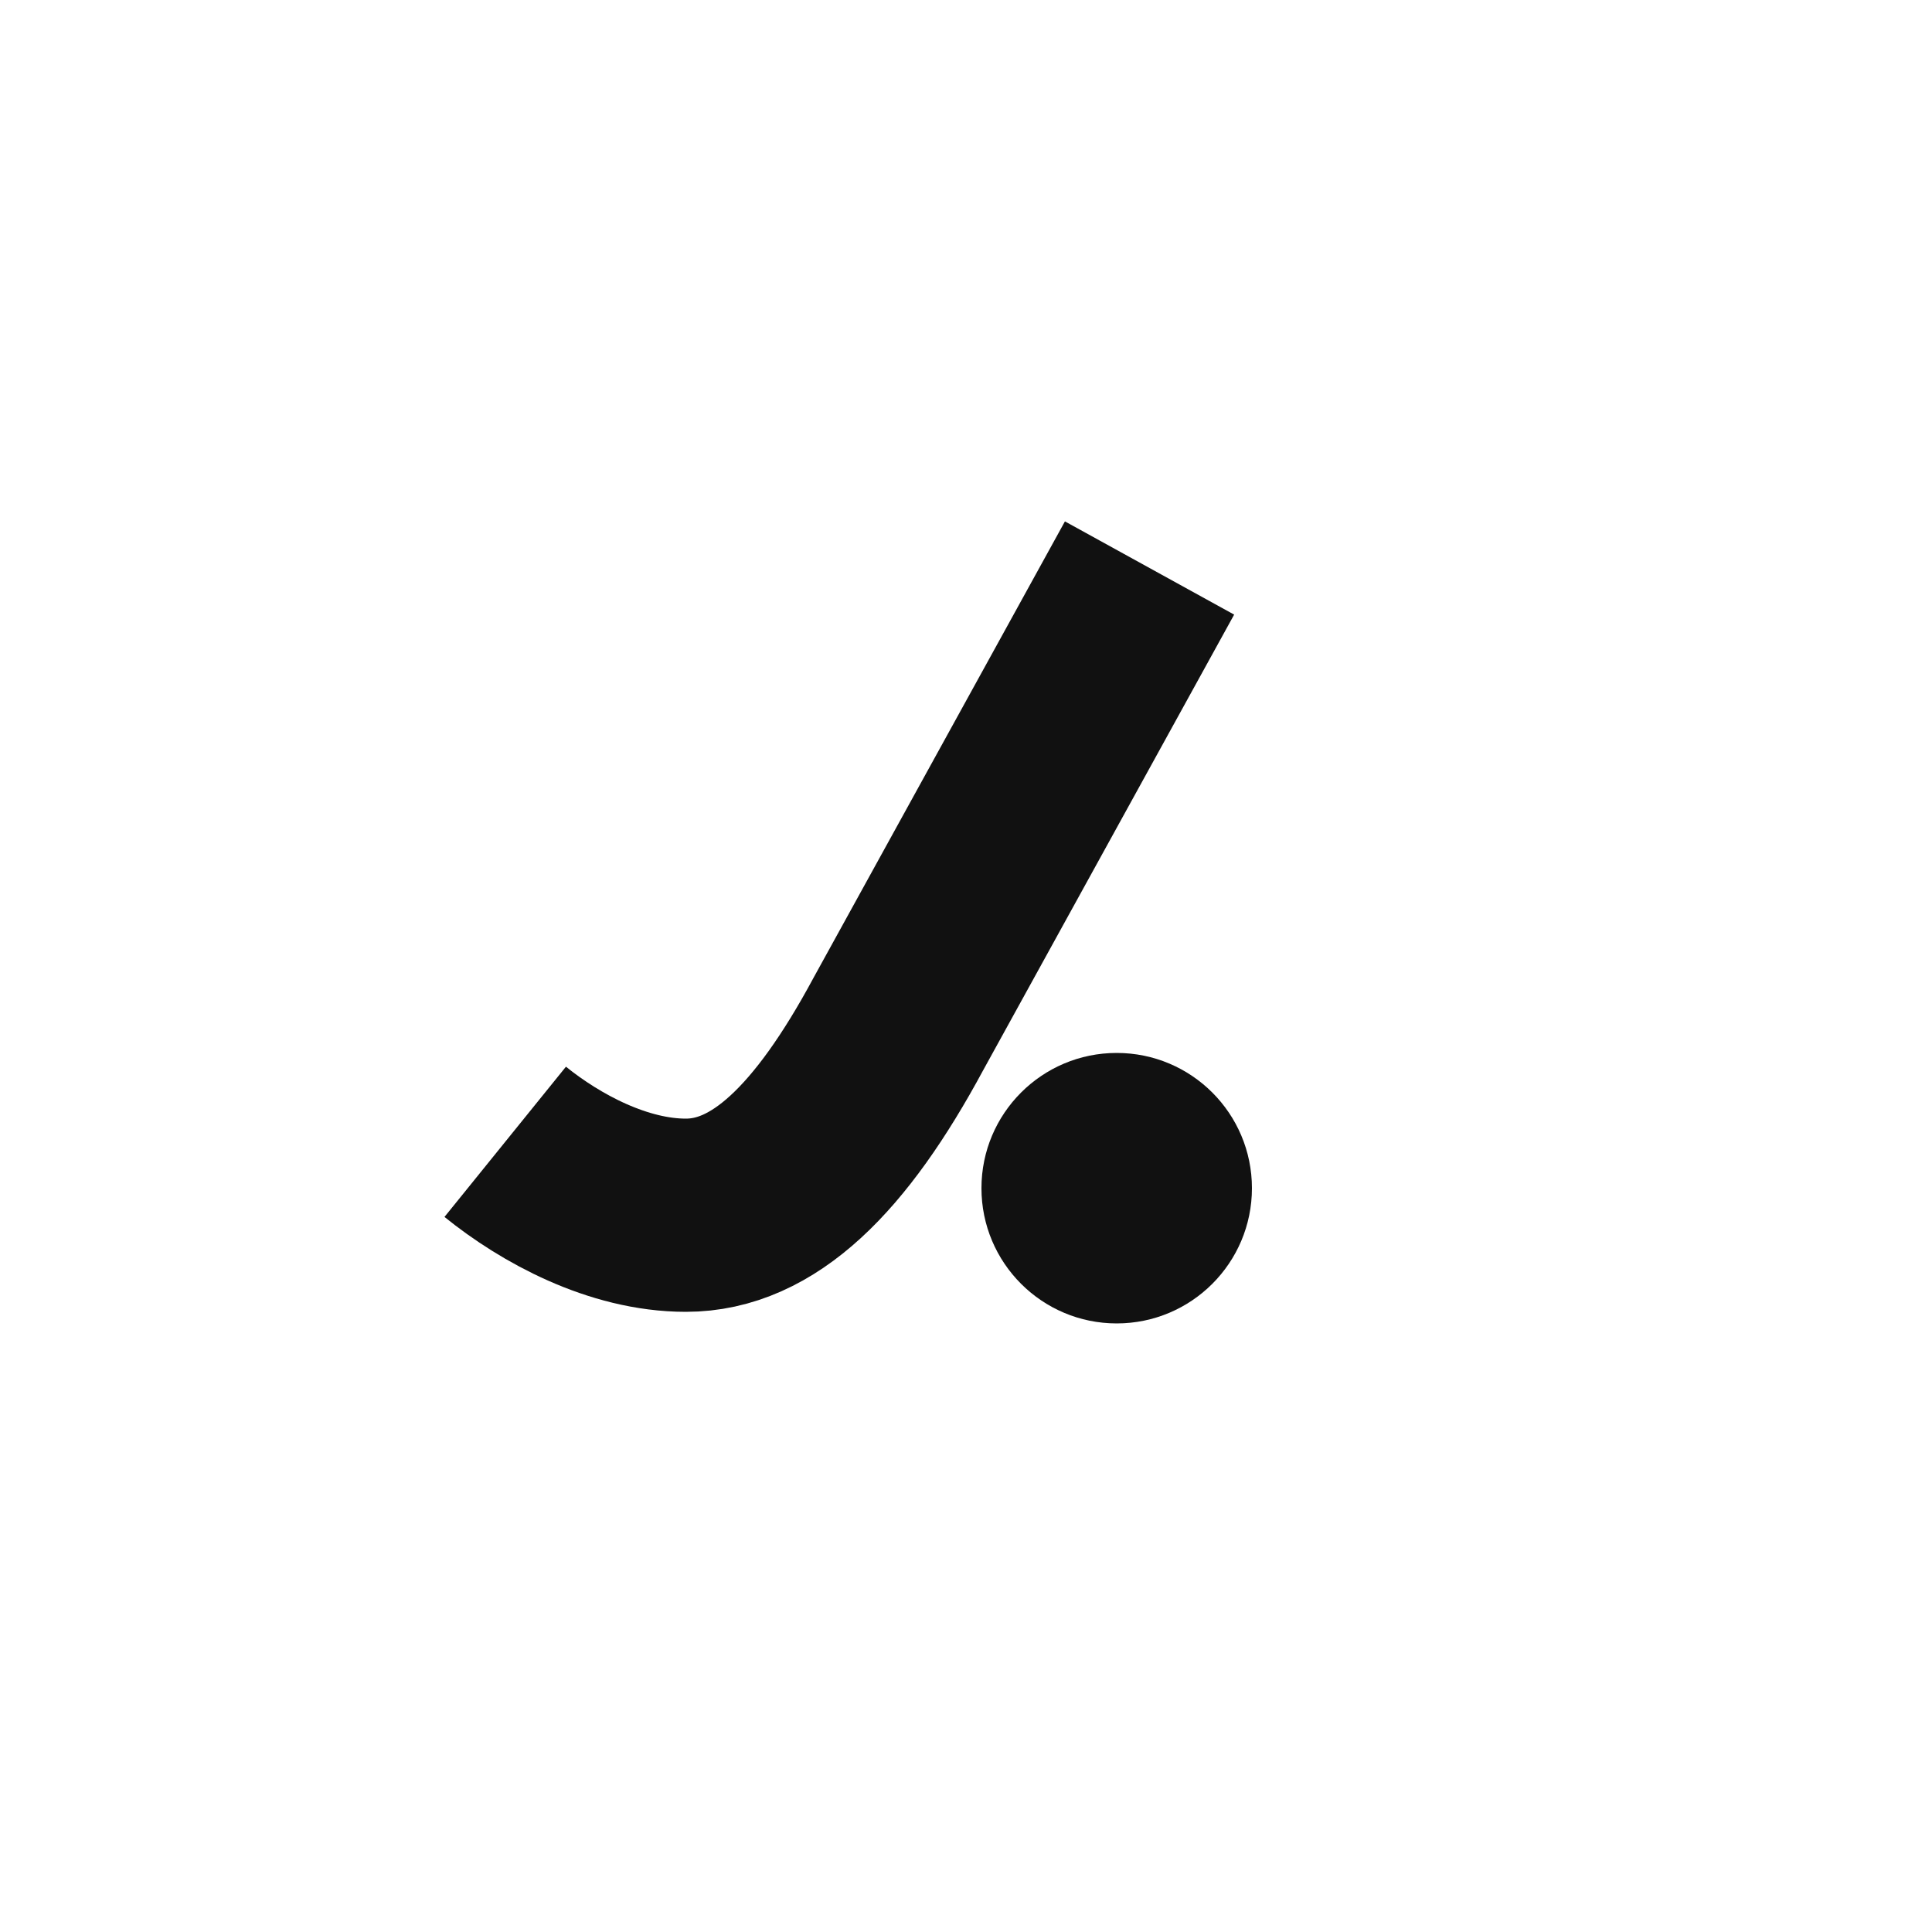
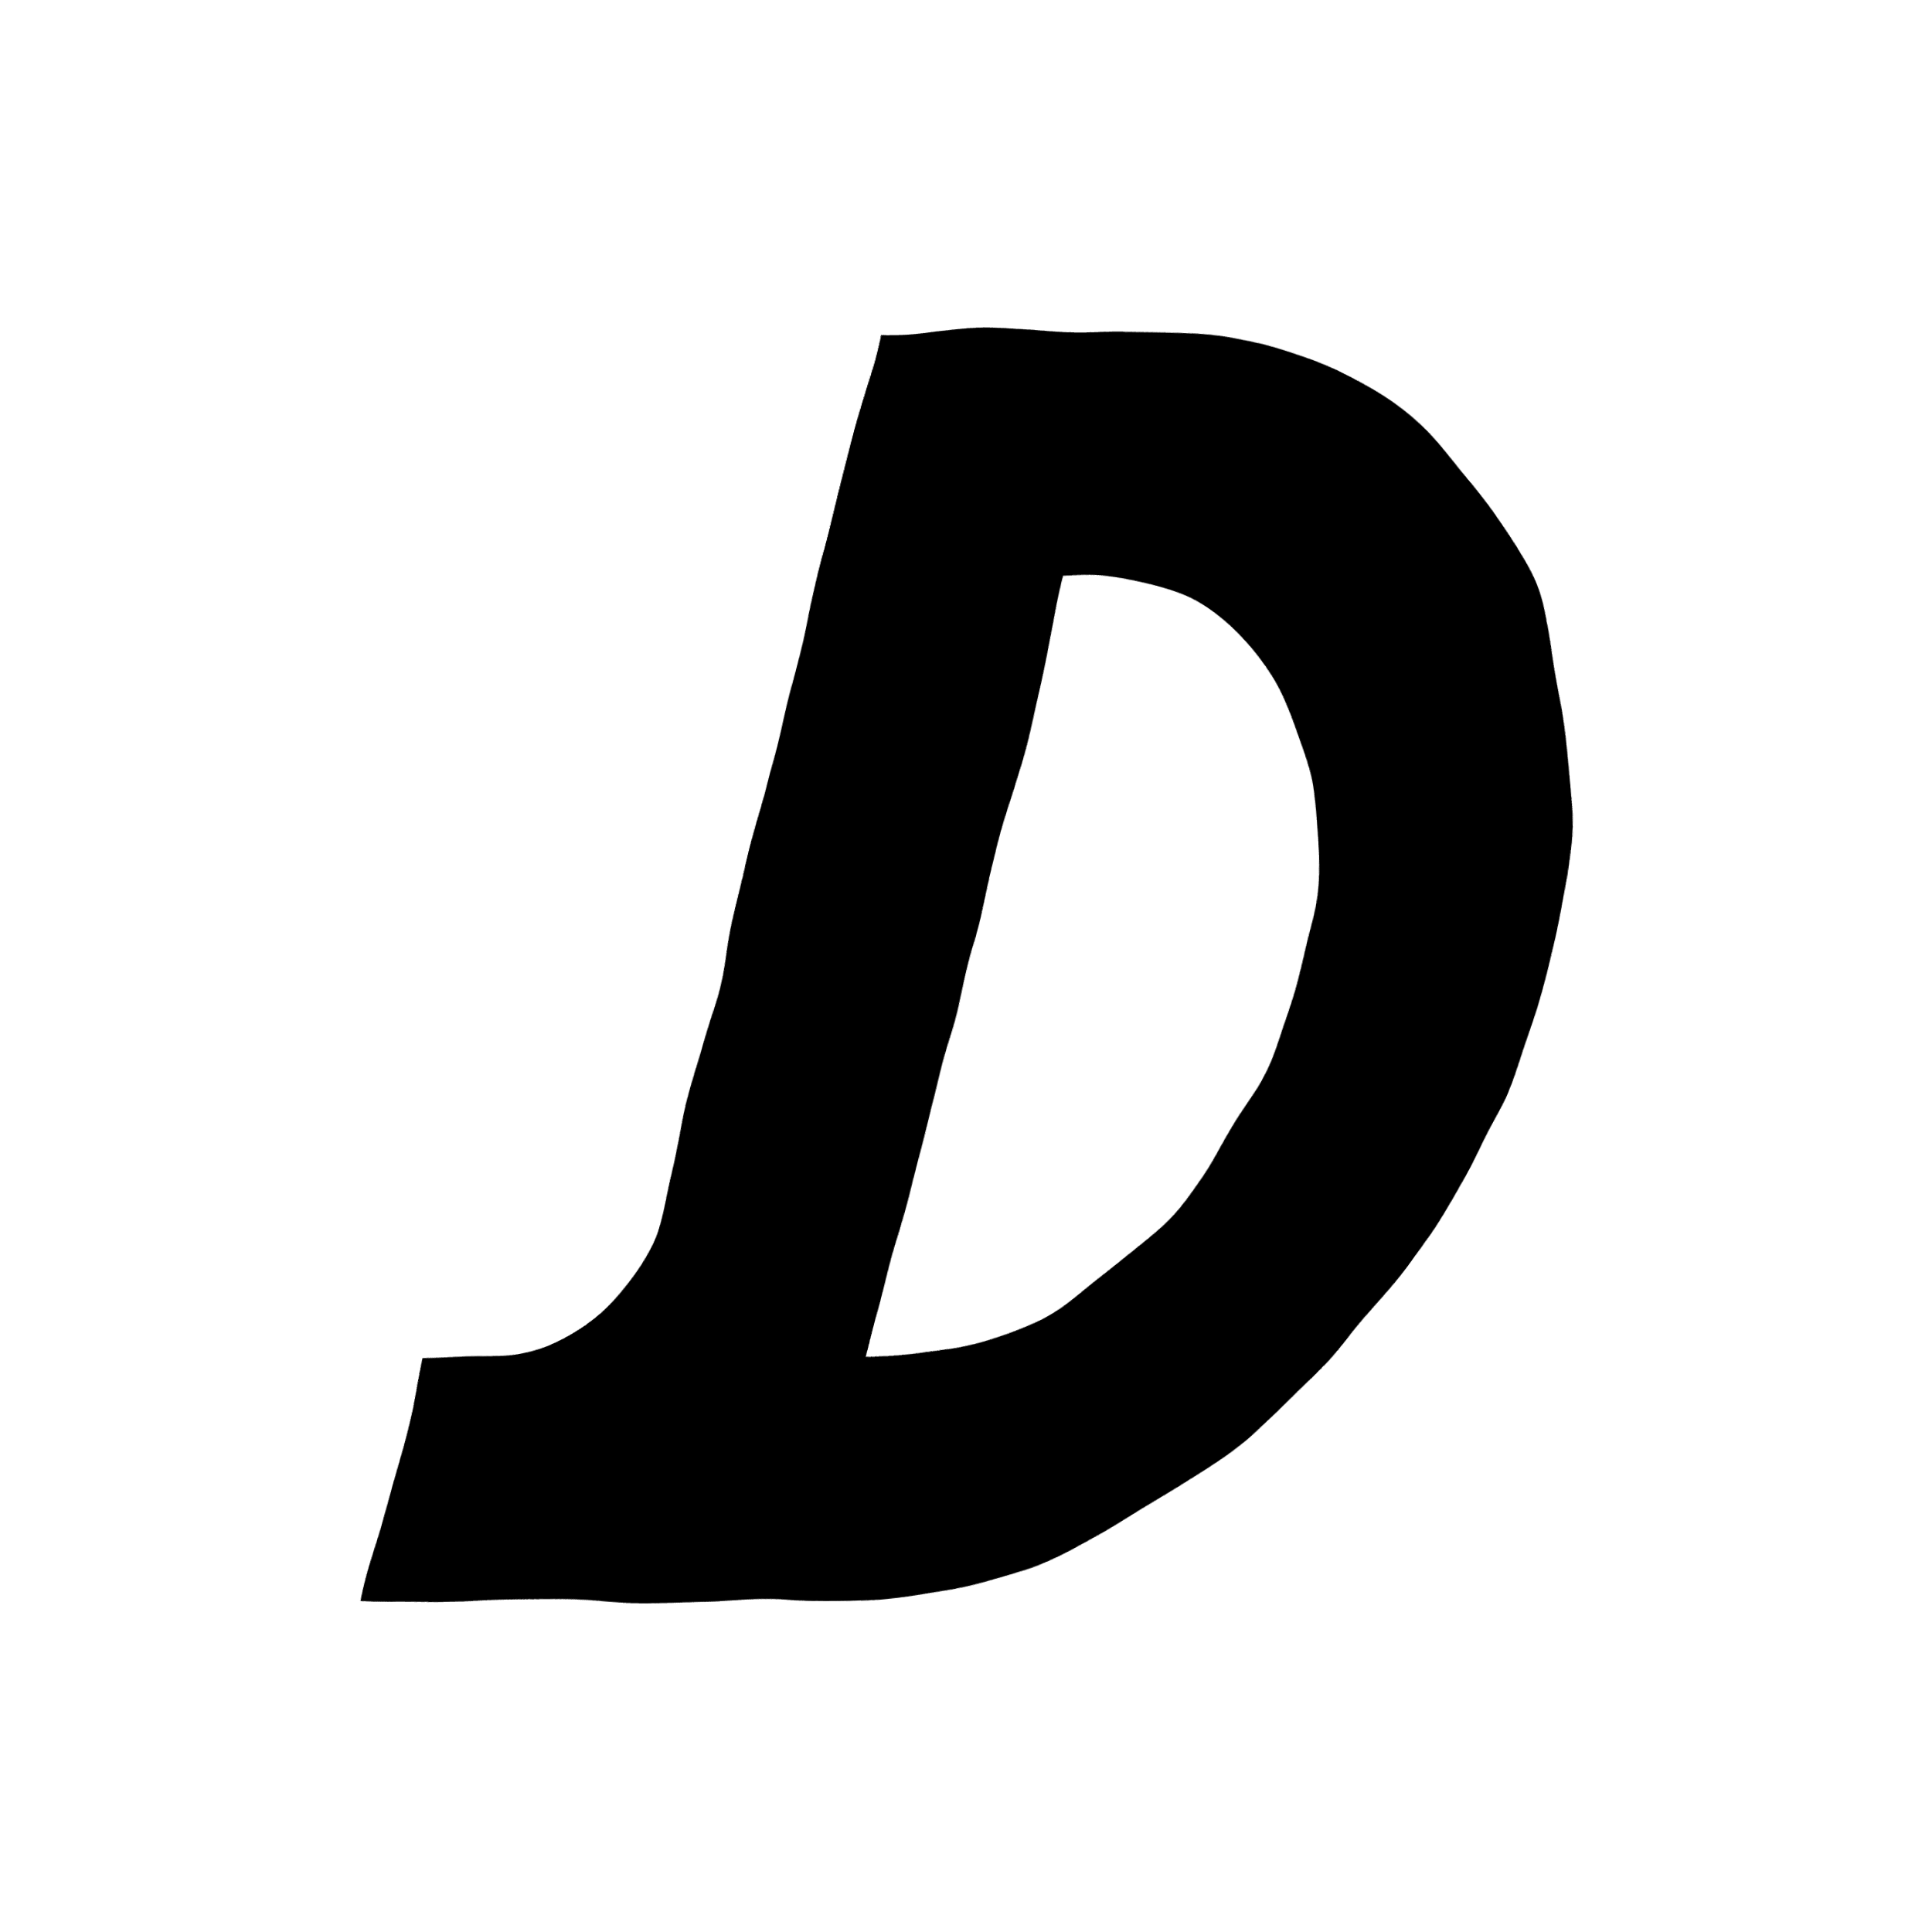
- <svg xmlns="http://www.w3.org/2000/svg" viewBox="0 0 2000 2000">
-   <rect width="2000" height="2000" fill="#FFFFFF" />
-   <path fill="none" stroke="#111111" stroke-width="200" stroke-linecap="butt" stroke-linejoin="round" d="M1190 588 L930 1060 C860 1190 790 1258 710 1258 C640 1258 570 1220 523 1182" />
-   <circle fill="#111111" cx="1156" cy="1230" r="140" />
+ <svg xmlns="http://www.w3.org/2000/svg" viewBox="0 0 1024 1024" width="1024" height="1024">
+   <defs>
+     <filter id="ink" filterUnits="userSpaceOnUse" x="0" y="0" width="1024" height="1024">
+       <feTurbulence type="fractalNoise" baseFrequency="0.012" numOctaves="2" seed="7" result="noise" />
+       <feDisplacementMap in="SourceGraphic" in2="noise" scale="9" xChannelSelector="R" yChannelSelector="G" />
+     </filter>
+   </defs>
+   <rect width="1024" height="1024" fill="#FFFFFF" />
+   <g filter="url(#ink)">
+     <g transform="translate(63.2 0) skewX(-14)" fill="none" stroke="#000000" stroke-width="130" stroke-linejoin="miter">
+       <path d="M512 175 V730" />
+       <path d="M512 650 A134 134 0 0 1 378 784 H340" />
+       <path d="M447 240 H590 A230 272 0 0 1 590 784 H378" />
+     </g>
+   </g>
</svg>
